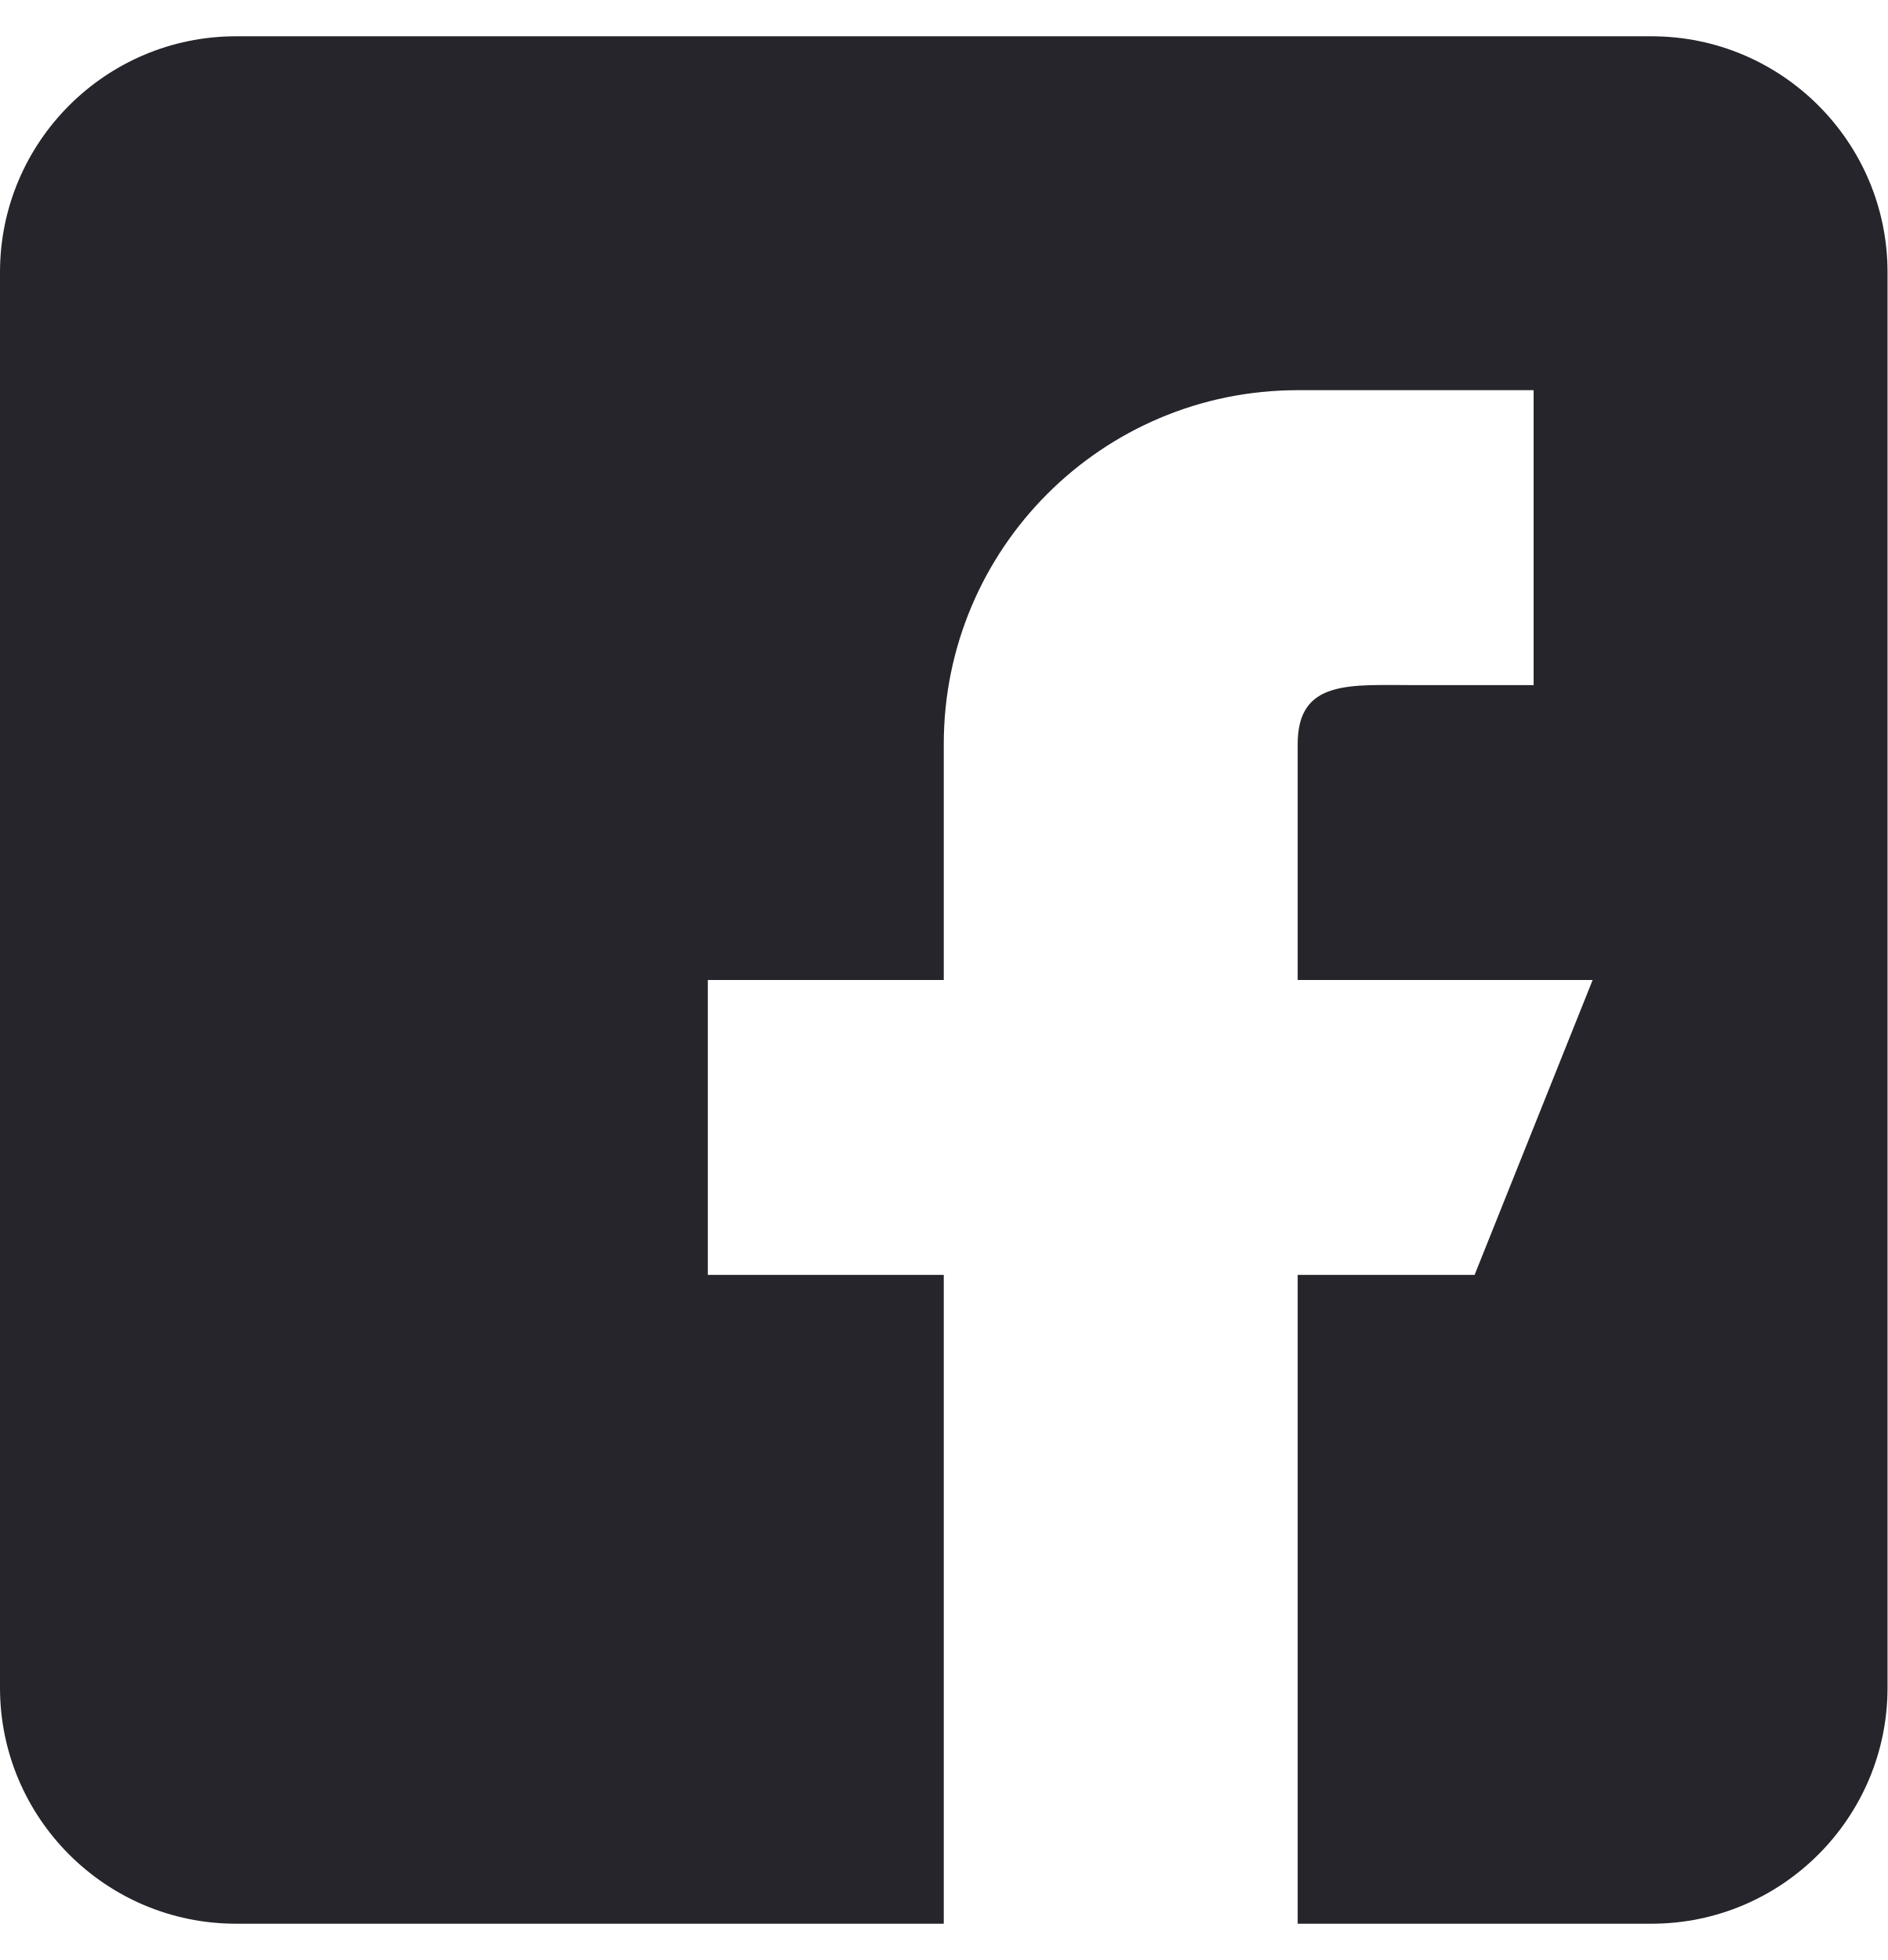
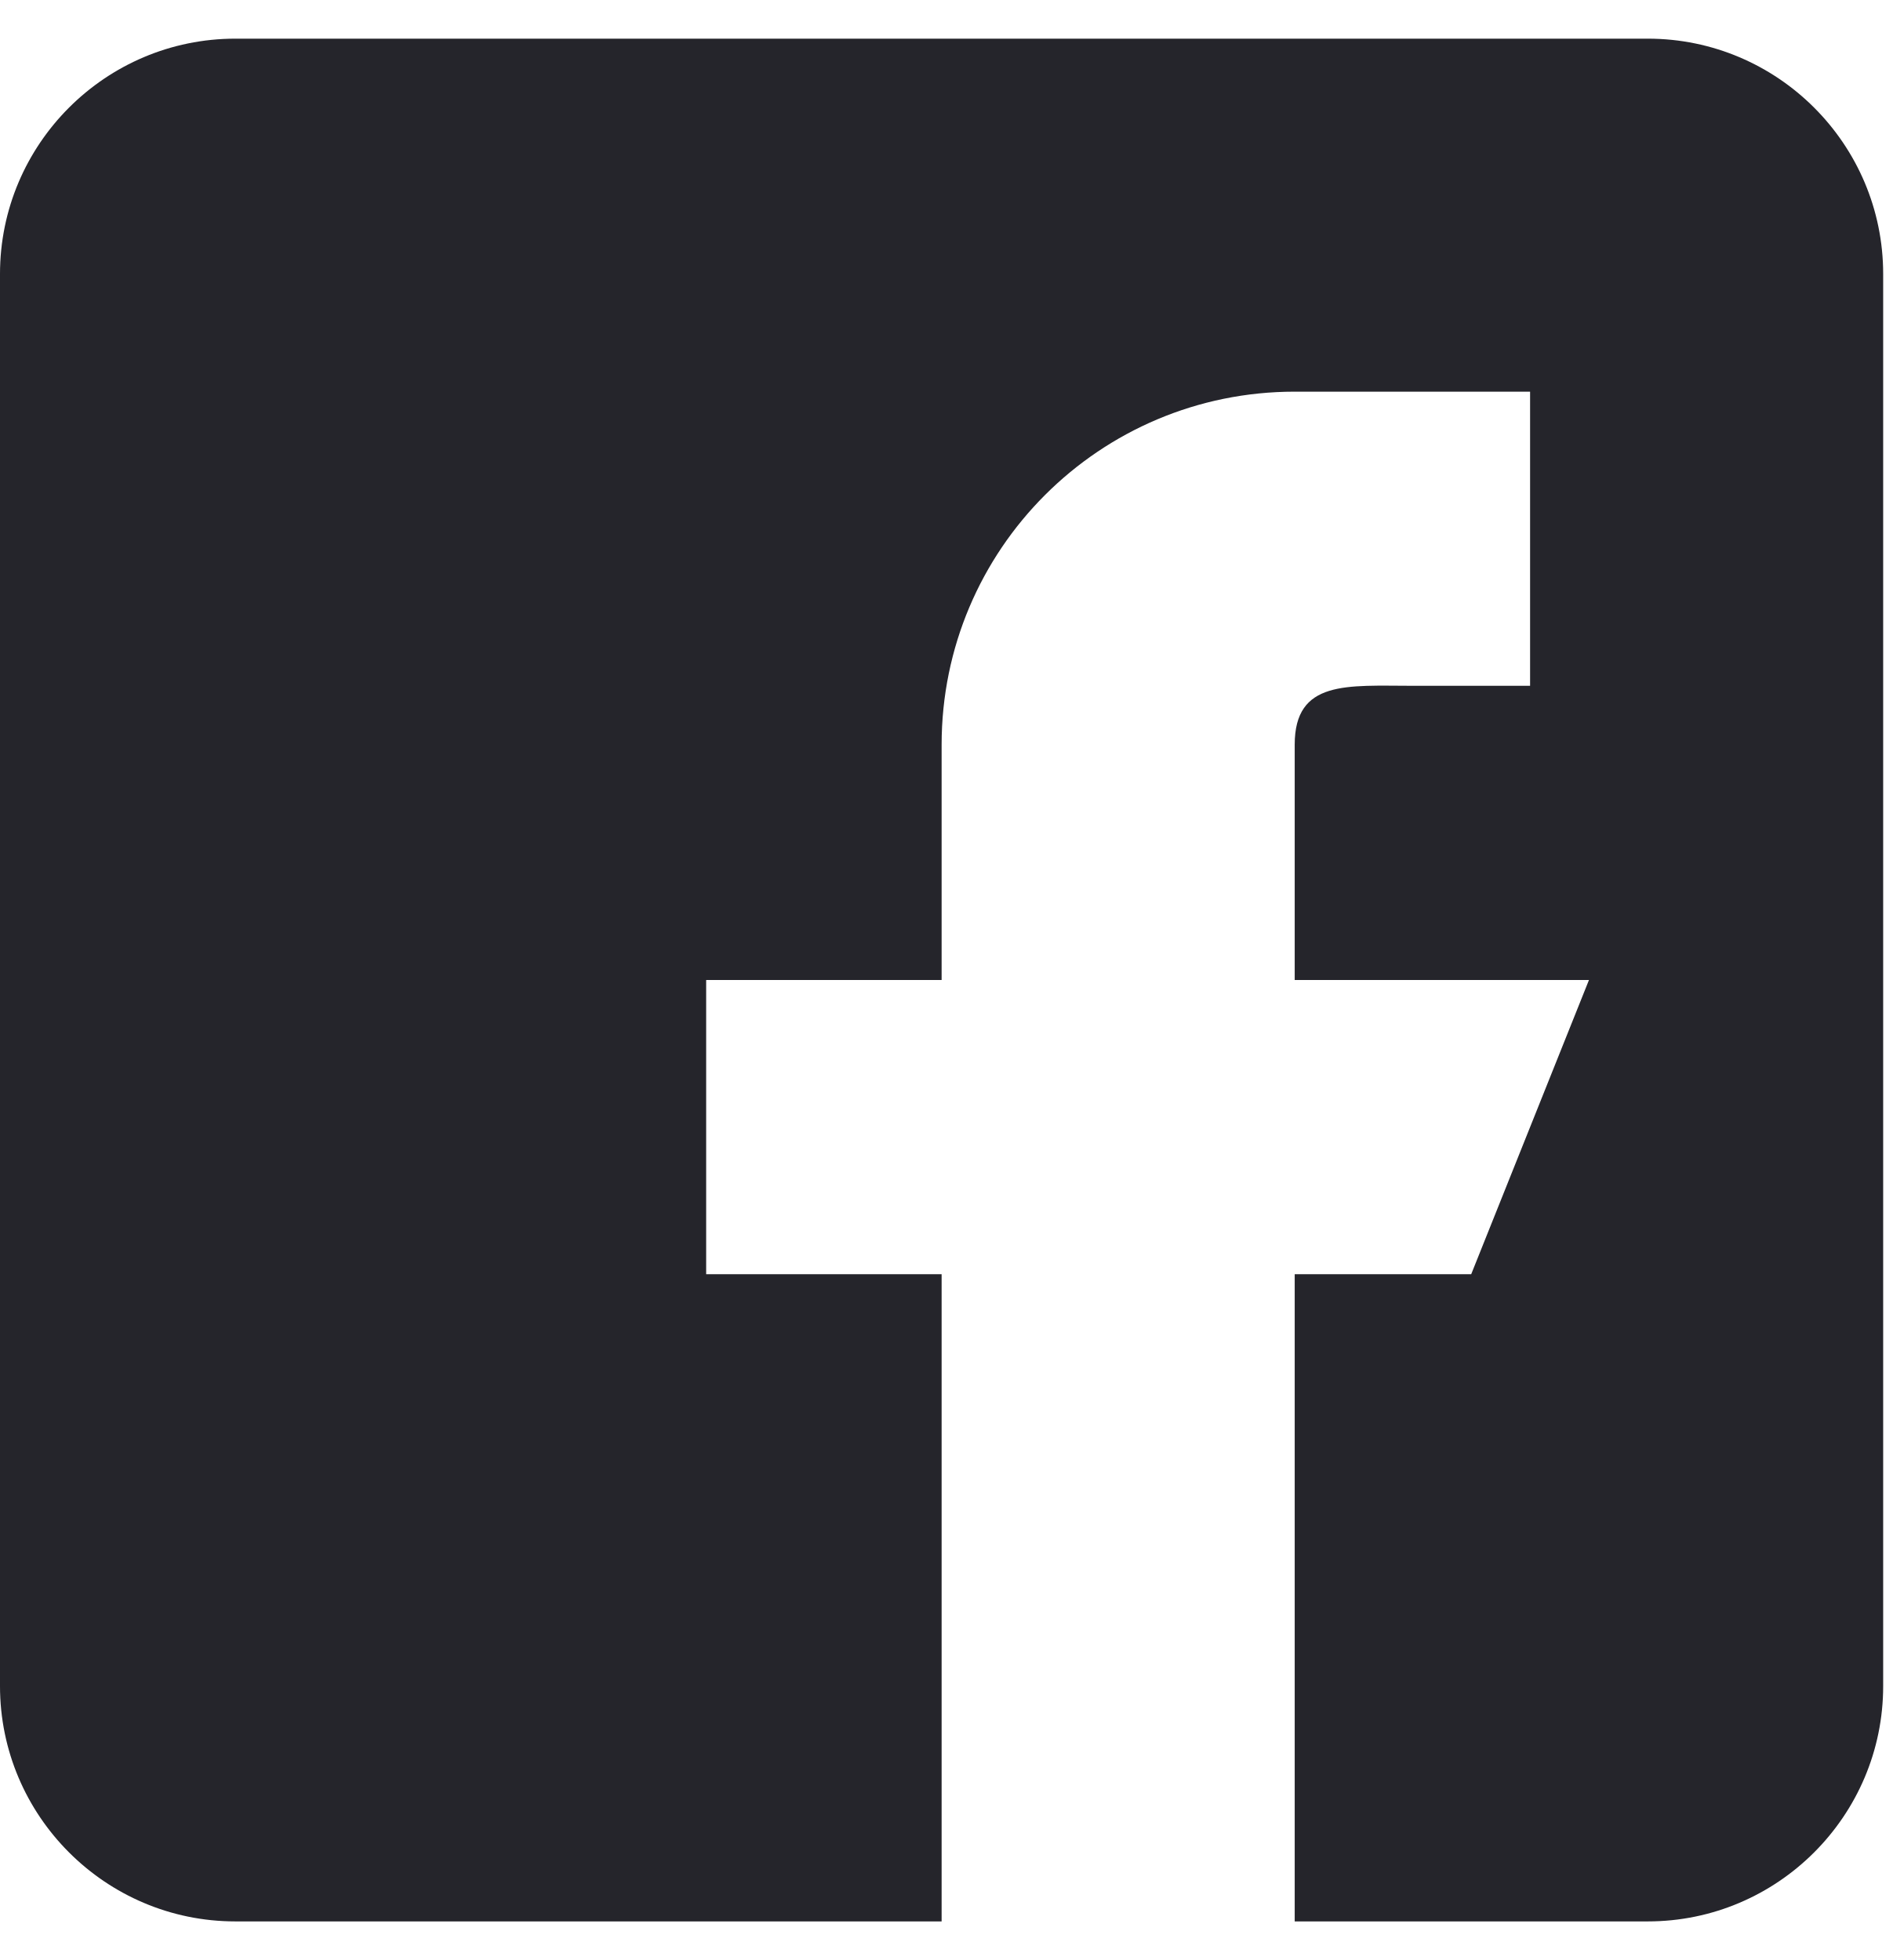
- <svg xmlns="http://www.w3.org/2000/svg" width="26" height="27" viewBox="0 0 26 27" fill="none">
-   <path d="M3.25 26.5H13V17.562H9.75V13.5H13V10.25C13 7.557 15.182 5.375 17.875 5.375H21.125V9.438H19.5C18.603 9.438 17.875 9.353 17.875 10.25V13.5H21.938L20.312 17.562H17.875V26.5H22.75C24.542 26.5 26 25.042 26 23.25V3.75C26 1.957 24.542 0.5 22.75 0.5H3.25C1.457 0.5 0 1.957 0 3.75V23.25C0 25.042 1.457 26.5 3.25 26.5Z" fill="#25252B" />
+ <svg xmlns="http://www.w3.org/2000/svg" width="28" height="29" viewBox="0 0 28 29" fill="none">
+   <path d="M3.482 28.429H13.929V18.853H10.446V14.5H13.929V11.018C13.929 8.132 16.266 5.795 19.152 5.795H22.634V10.147H20.893C19.932 10.147 19.152 10.057 19.152 11.018V14.5H23.505L21.763 18.853H19.152V28.429H24.375C26.295 28.429 27.857 26.866 27.857 24.947V4.054C27.857 2.133 26.295 0.572 24.375 0.572H3.482C1.561 0.572 0 2.133 0 4.054V24.947C0 26.866 1.561 28.429 3.482 28.429Z" fill="#25252B" />
</svg>
